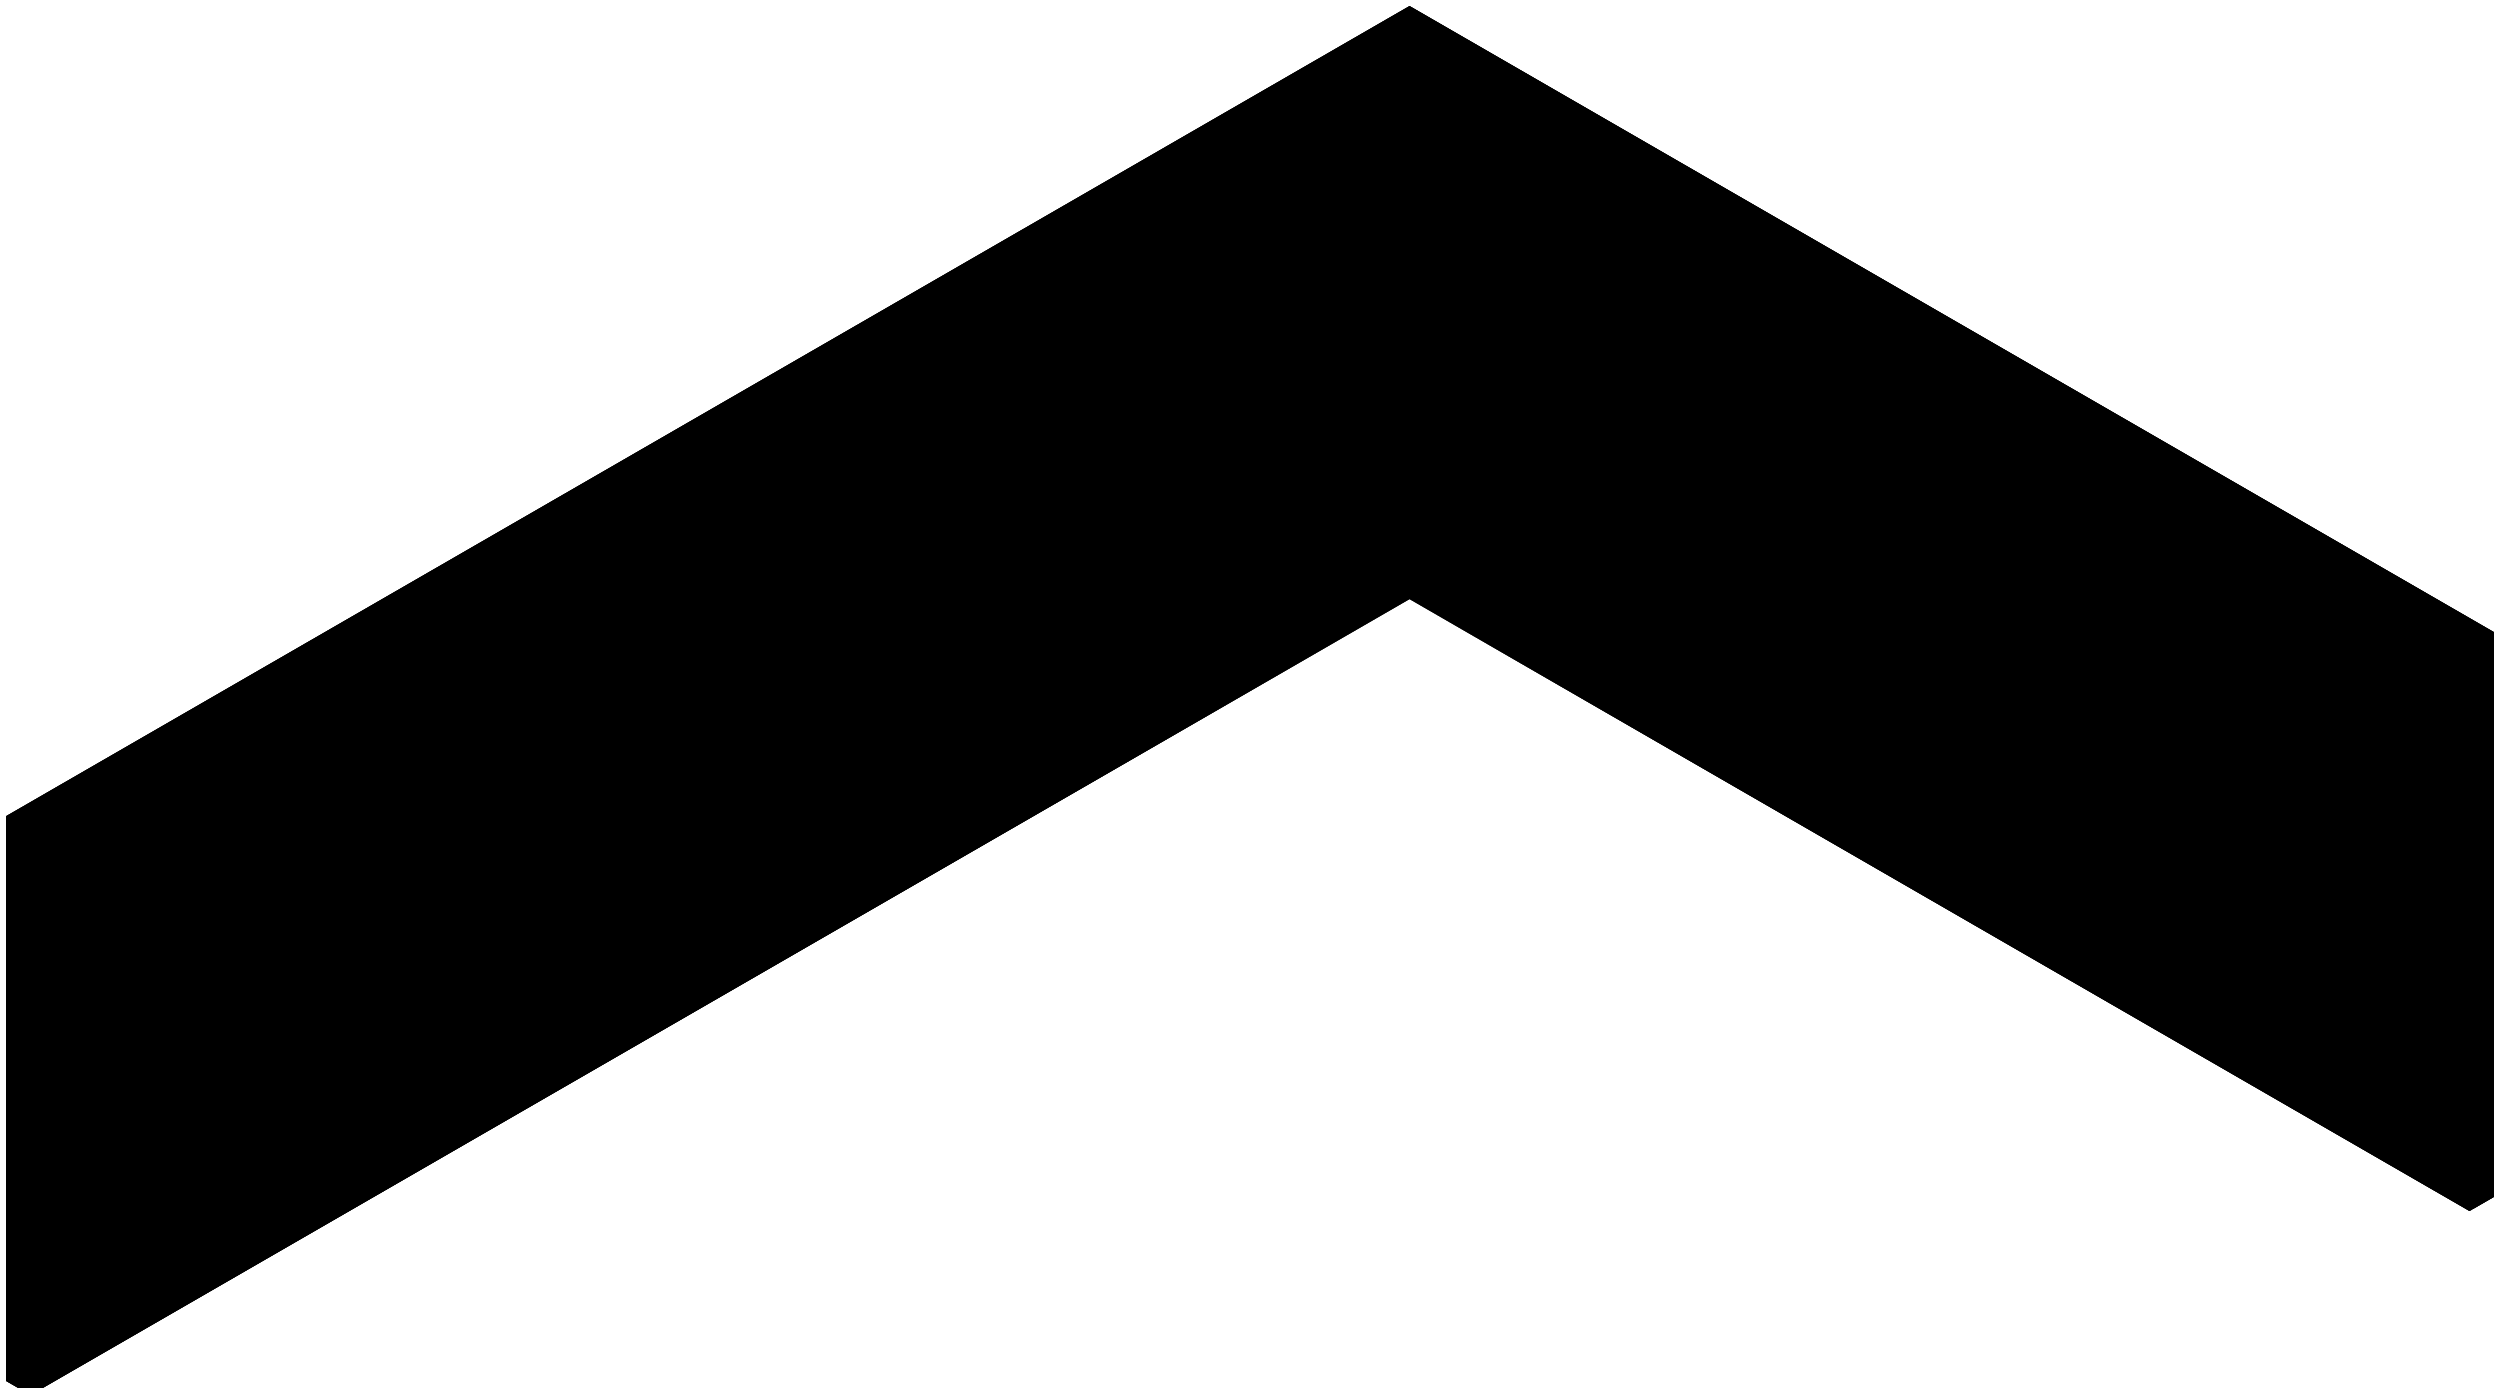
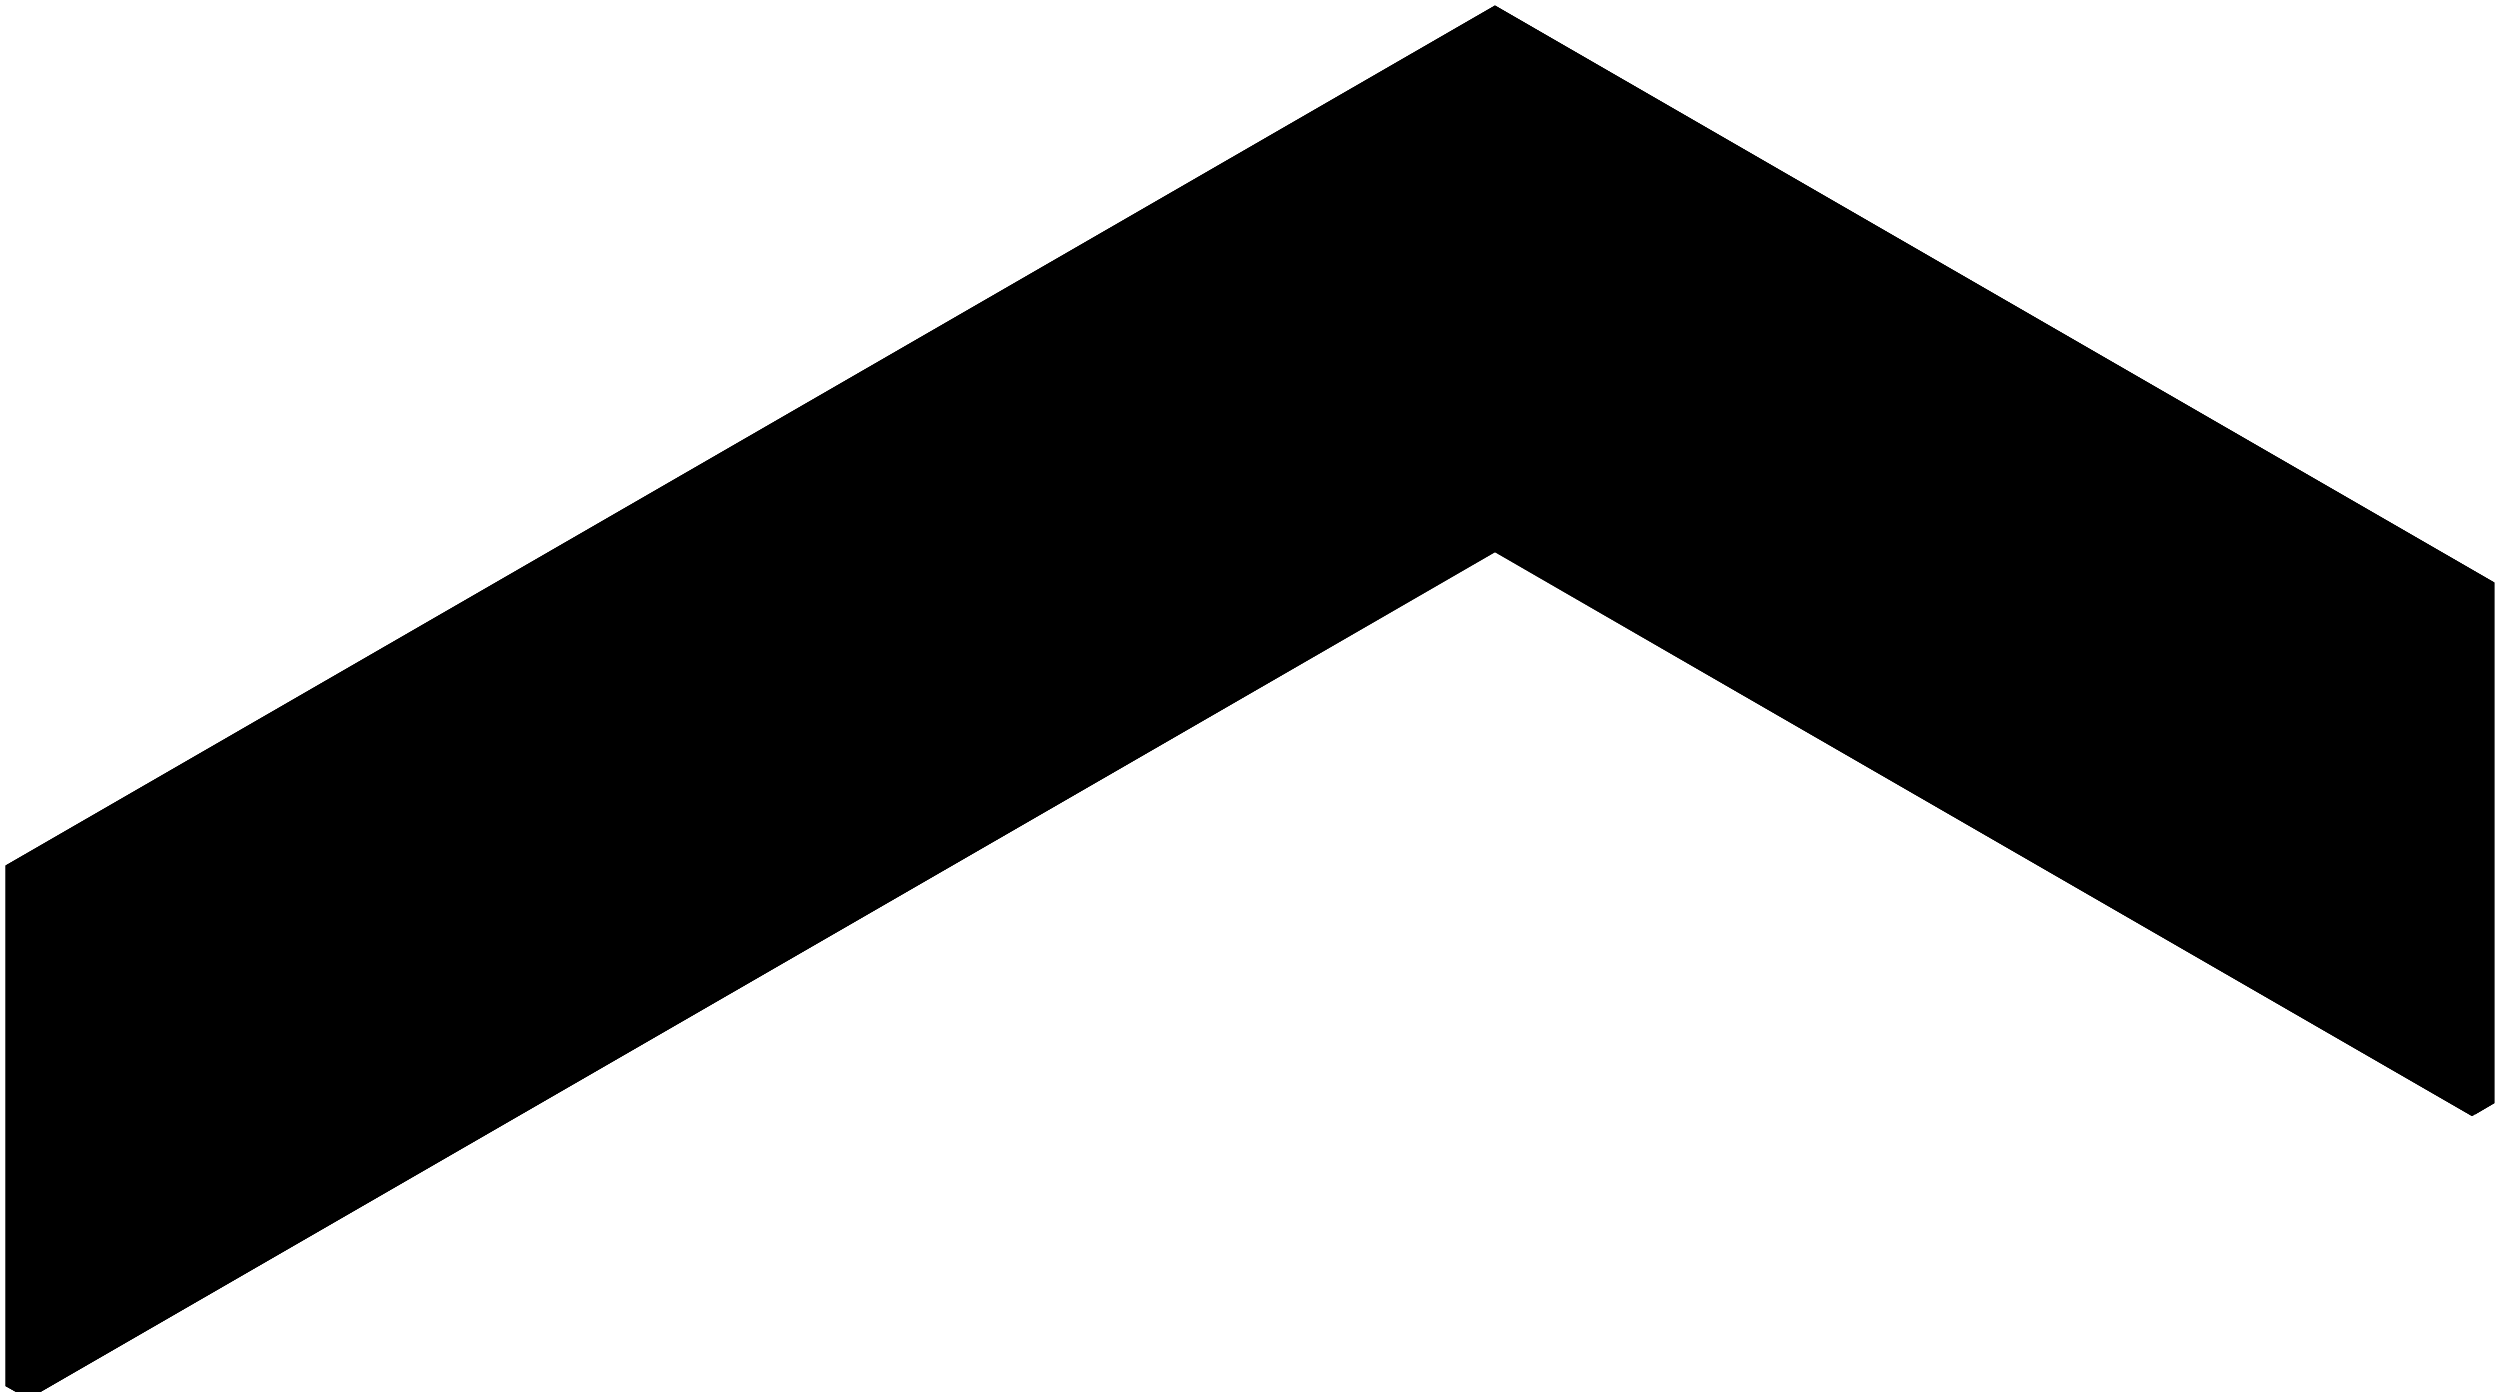
- <svg xmlns="http://www.w3.org/2000/svg" class="iso-svg st-walls" viewBox="0 0 831.31 461.24" role="img" aria-label="The back and right walls of the room.">
+ <svg xmlns="http://www.w3.org/2000/svg" class="iso-svg st-walls" viewBox="0 0 902.03 502.06" role="img" aria-label="The back and right walls of the room.">
  <g class="m-wall">
    <g class="iso-solid">
-       <path class="iso-fill" d="M468.7 10.2L475.8 6.1L829.3 210.2L829.3 398L822.2 402.1L468.7 198Z" />
-       <path class="iso-shade" data-shade="0" d="M829.3 398L822.2 402.1L822.2 214.3L829.3 210.2Z" />
-       <path class="iso-shade" data-shade="3" d="M822.2 402.1L468.7 198L468.7 10.2L822.2 214.3Z" />
-       <path class="iso-top" d="M829.3 210.2L822.2 214.3L468.7 10.2L475.8 6.1Z" />
-       <path class="iso-line iso-crease" data-tone="lo" d="M829.3 210.2L822.2 214.3L468.7 10.2" />
-       <path class="iso-line iso-edge" data-tone="hi" d="M468.7 10.2L475.8 6.1L829.3 210.2M829.3 398L822.2 402.1L468.7 198M829.3 210.2L829.3 398M468.7 10.2L468.7 198" />
+       <path class="iso-fill" d="M539.4 10.2L546.5 6.1L900 210.2L900 398L893 402.1L539.4 198Z" />
+       <path class="iso-shade" data-shade="0" d="M900 398L893 402.1L893 214.3L900 210.2Z" />
+       <path class="iso-shade" data-shade="3" d="M893 402.1L539.4 198L539.4 10.2L893 214.3Z" />
+       <path class="iso-top" d="M900 210.2L893 214.3L539.4 10.2L546.5 6.1Z" />
+       <path class="iso-line iso-crease" data-tone="lo" d="M900 210.2L893 214.3L539.4 10.2" />
+       <path class="iso-line iso-edge" data-tone="hi" d="M539.4 10.2L546.5 6.1L900 210.2M900 398L893 402.1L539.4 198M900 210.2L900 398M539.4 10.2L539.4 198" />
    </g>
  </g>
  <g class="m-wall">
    <g class="iso-solid">
-       <path class="iso-fill" d="M2 271.4L468.7 2L475.8 6.1L475.8 193.9L9.1 463.3L2 459.2Z" />
-       <path class="iso-shade" data-shade="0" d="M475.8 193.9L9.1 463.3L9.1 275.5L475.8 6.1Z" />
-       <path class="iso-shade" data-shade="3" d="M9.1 463.3L2 459.2L2 271.4L9.1 275.5Z" />
-       <path class="iso-top" d="M475.8 6.1L9.1 275.5L2 271.4L468.7 2Z" />
-       <path class="iso-line iso-crease" data-tone="lo" d="M475.8 6.1L9.1 275.5L2 271.4" />
-       <path class="iso-line iso-edge" data-tone="hi" d="M2 271.4L468.7 2L475.8 6.1M475.8 193.9L9.1 463.3L2 459.2M475.8 6.1L475.8 193.9M2 271.4L2 459.2" />
+       <path class="iso-fill" d="M2 312.3L539.4 2L546.5 6.1L546.5 193.9L9.1 504.1L2 500.1Z" />
+       <path class="iso-shade" data-shade="0" d="M546.5 193.9L9.1 504.1L9.1 316.3L546.5 6.1Z" />
+       <path class="iso-shade" data-shade="3" d="M9.1 504.1L2 500.1L2 312.3L9.1 316.3Z" />
+       <path class="iso-top" d="M546.5 6.1L9.1 316.3L2 312.3L539.4 2Z" />
+       <path class="iso-line iso-crease" data-tone="lo" d="M546.5 6.1L9.1 316.3L2 312.3" />
+       <path class="iso-line iso-edge" data-tone="hi" d="M2 312.3L539.4 2L546.5 6.1M546.5 193.9L9.1 504.1L2 500.1M546.5 6.1L546.5 193.9M2 312.3L2 500.1" />
    </g>
  </g>
-   <path class="iso-line" data-tone="faint" d="M468.7 198L468.7 10.2" />
+   <path class="iso-line" data-tone="faint" d="M539.4 198L539.4 10.2" />
  <g class="m-paint">
    <g class="iso-solid">
-       <path class="iso-fill" d="M467.8 191.3L467.8 191.1L468.5 190.7L468.8 190.7L822.1 394.7L822.1 402.2L821.3 402.6L821 402.6L467.8 198.7Z" />
-       <path class="iso-shade" data-shade="0" d="M822.1 402.2L821.3 402.6L821.3 395.3L822.1 394.8Z" />
-       <path class="iso-shade" data-shade="1" d="M821.3 402.6L821 402.6L821 395.3L821.3 395.3Z" />
-       <path class="iso-shade" data-shade="3" d="M821 402.6L467.8 198.7L467.8 191.3L821 395.3Z" />
-       <path class="iso-top" d="M822.1 394.7L822.1 394.8L821.3 395.3L821 395.3L467.8 191.3L467.8 191.1L468.5 190.7L468.8 190.7Z" />
-       <path class="iso-line iso-crease" data-tone="lo" d="M822.1 394.8L821.3 395.3L821 395.3L467.8 191.3" />
-       <path class="iso-line iso-edge" data-tone="hi" d="M467.8 191.3L467.8 191.1L468.5 190.7L468.8 190.7L822.1 394.7L822.1 394.8M822.1 402.2L821.3 402.6L821 402.6L467.8 198.7M822.1 394.8L822.1 402.2M467.8 191.3L467.8 198.7" />
+       <path class="iso-fill" d="M538.5 191.1L539.3 190.7L539.5 190.7L892.8 394.7L892.8 402L892.8 402.2L892 402.6L891.8 402.6L538.5 198.7Z" />
+       <path class="iso-shade" data-shade="0" d="M892.8 402.2L892 402.6L892 395.3L892.8 394.8Z" />
+       <path class="iso-shade" data-shade="1" d="M892 402.6L891.8 402.6L891.8 395.3L892 395.3Z" />
+       <path class="iso-shade" data-shade="3" d="M891.8 402.6L538.5 198.7L538.5 191.3L891.8 395.3Z" />
+       <path class="iso-top" d="M892.8 394.7L892.8 394.8L892 395.3L891.8 395.3L538.5 191.3L538.5 191.1L539.3 190.7L539.5 190.7Z" />
+       <path class="iso-line iso-crease" data-tone="lo" d="M892.8 394.8L892 395.3L891.8 395.3L538.5 191.3" />
+       <path class="iso-line iso-edge" data-tone="hi" d="M538.5 191.3L538.5 191.1L539.3 190.7L539.5 190.7L892.8 394.7L892.8 394.8M892.8 402.2L892 402.6L891.8 402.6L538.5 198.7M892.8 394.8L892.8 402.2M538.5 191.3L538.5 198.7" />
    </g>
  </g>
  <g class="m-paint">
    <g class="iso-solid">
-       <path class="iso-fill" d="M9.2 455.9L468.5 190.7L468.8 190.7L469.6 191.1L469.6 198.7L10.3 463.8L10 463.8L9.2 463.4Z" />
-       <path class="iso-shade" data-shade="0" d="M469.6 198.7L10.3 463.8L10.3 456.5L469.6 191.3Z" />
-       <path class="iso-shade" data-shade="1" d="M10.3 463.8L10 463.8L10 456.5L10.3 456.5Z" />
-       <path class="iso-shade" data-shade="3" d="M10 463.8L9.2 463.4L9.2 456.1L10 456.5Z" />
-       <path class="iso-top" d="M469.6 191.1L469.6 191.3L10.3 456.5L10 456.5L9.2 456.1L9.2 455.9L468.5 190.7L468.8 190.7Z" />
-       <path class="iso-line iso-crease" data-tone="lo" d="M469.6 191.3L10.3 456.5L10 456.5L9.2 456.1" />
-       <path class="iso-line iso-edge" data-tone="hi" d="M9.2 456.1L9.2 455.9L468.5 190.7L468.8 190.7L469.6 191.1L469.6 191.3M469.6 198.7L10.3 463.8L10 463.8L9.2 463.4M469.6 191.3L469.6 198.7M9.2 456.1L9.2 463.4" />
+       <path class="iso-fill" d="M9.2 496.7L539.3 190.7L539.5 190.7L540.3 191.1L540.3 198.7L10.3 504.7L10 504.7L9.2 504.2Z" />
+       <path class="iso-shade" data-shade="0" d="M540.3 198.7L10.3 504.7L10.3 497.3L540.3 191.3Z" />
+       <path class="iso-shade" data-shade="1" d="M10.3 504.7L10 504.7L10 497.3L10.3 497.3Z" />
+       <path class="iso-shade" data-shade="3" d="M10 504.7L9.2 504.2L9.2 496.9L10 497.3Z" />
+       <path class="iso-top" d="M540.3 191.1L540.3 191.3L10.3 497.3L10 497.3L9.2 496.9L9.2 496.7L539.3 190.7L539.5 190.7Z" />
+       <path class="iso-line iso-crease" data-tone="lo" d="M540.3 191.3L10.3 497.3L10 497.3L9.2 496.9" />
+       <path class="iso-line iso-edge" data-tone="hi" d="M9.2 496.9L9.2 496.7L539.3 190.7L539.5 190.7L540.3 191.1L540.3 191.3M540.3 198.7L10.3 504.7L10 504.7L9.2 504.2M540.3 191.3L540.3 198.7M9.2 496.9L9.2 504.2" />
    </g>
  </g>
  <g class="m-paint">
    <g class="iso-solid">
-       <path class="iso-fill" d="M116 372.3L116.1 372.2L121.3 369.1L121.5 369.1L121.7 369.1L121.8 369.3L121.8 379.1L121.7 379.2L116.5 382.2L116.3 382.3L116.1 382.2L116 382.1Z" />
-       <path class="iso-shade" data-shade="0" d="M121.8 379.1L121.7 379.2L121.7 369.4L121.8 369.3ZM121.7 379.2L116.5 382.2L116.5 372.4L121.7 369.4Z" />
-       <path class="iso-shade" data-shade="1" d="M116.5 382.2L116.3 382.3L116.3 372.5L116.5 372.4Z" />
-       <path class="iso-shade" data-shade="2" d="M116.3 382.3L116.1 382.2L116.1 372.4L116.3 372.5Z" />
-       <path class="iso-shade" data-shade="3" d="M116.1 382.2L116 382.1L116 372.3L116.1 372.4Z" />
-       <path class="iso-top" d="M121.7 369.1L121.8 369.3L121.7 369.4L116.5 372.4L116.3 372.5L116.1 372.4L116.1 372.4L116 372.3L116.1 372.2L121.3 369.1L121.5 369.1L121.7 369.1Z" />
-       <path class="iso-line iso-crease" data-tone="lo" d="M121.8 369.3L121.7 369.4L116.5 372.4L116.3 372.5L116.1 372.4M116.1 372.4L116 372.3" />
-       <path class="iso-line iso-edge" data-tone="hi" d="M116.1 372.4L116.1 372.4M116 372.3L116.1 372.2L121.3 369.1L121.5 369.1L121.7 369.1L121.7 369.1L121.8 369.3M121.8 379.1L121.7 379.2L116.5 382.2L116.3 382.3L116.1 382.2M116.1 382.2L116 382.1M121.8 369.3L121.8 379.1M116.1 372.4L116.1 382.2M116.1 372.4L116.1 382.2M116 372.3L116 382.1" />
+       <path class="iso-fill" d="M186.7 372.3L186.8 372.2L192 369.1L192.2 369.1L192.4 369.1L192.5 369.3L192.5 379.1L192.4 379.2L187.2 382.2L187 382.3L186.8 382.2L186.7 382.1Z" />
+       <path class="iso-shade" data-shade="0" d="M192.5 379.1L192.4 379.2L192.4 369.4L192.5 369.3ZM192.4 379.2L187.2 382.2L187.2 372.4L192.4 369.4Z" />
+       <path class="iso-shade" data-shade="1" d="M187.2 382.2L187 382.3L187 372.5L187.2 372.4Z" />
+       <path class="iso-shade" data-shade="2" d="M187 382.3L186.8 382.2L186.8 372.4L187 372.5Z" />
+       <path class="iso-shade" data-shade="3" d="M186.8 382.2L186.7 382.1L186.7 372.3L186.8 372.4Z" />
+       <path class="iso-top" d="M192.4 369.1L192.5 369.3L192.4 369.4L187.2 372.4L187 372.5L186.8 372.4L186.8 372.4L186.7 372.3L186.8 372.2L192 369.1L192.2 369.1L192.4 369.1Z" />
+       <path class="iso-line iso-crease" data-tone="lo" d="M192.5 369.3L192.4 369.4L187.2 372.4L187 372.5L186.8 372.4M186.8 372.4L186.7 372.3" />
+       <path class="iso-line iso-edge" data-tone="hi" d="M186.8 372.4L186.8 372.4M186.7 372.3L186.8 372.2L192 369.1L192.2 369.1L192.4 369.1L192.4 369.1L192.5 369.3M192.5 379.1L192.4 379.2L187.2 382.2L187 382.3L186.8 382.2M186.8 382.2L186.7 382.1M192.5 369.3L192.5 379.1M186.8 372.4L186.8 382.2M186.8 372.4L186.8 382.2M186.7 372.3L186.7 382.1" />
    </g>
  </g>
  <g class="iso-dots" data-tone="hi">
-     <circle cx="119.9" cy="373.7" r="0.35" />
-     <circle cx="118.2" cy="374.6" r="0.35" />
-     <circle cx="119.9" cy="376.9" r="0.35" />
-     <circle cx="118.2" cy="377.9" r="0.35" />
+     <circle cx="190.7" cy="373.7" r="0.35" />
+     <circle cx="189" cy="374.6" r="0.35" />
+     <circle cx="190.7" cy="376.9" r="0.35" />
+     <circle cx="189" cy="377.9" r="0.35" />
  </g>
  <g class="m-paint">
    <g class="iso-solid">
-       <path class="iso-fill" d="M285.7 274.3L285.8 274.2L291 271.2L291.2 271.1L291.4 271.2L291.5 271.3L291.5 281.1L291.4 281.2L286.2 284.2L286 284.3L285.8 284.2L285.7 284.1Z" />
-       <path class="iso-shade" data-shade="0" d="M291.5 281.1L291.4 281.2L291.4 271.4L291.5 271.3ZM291.4 281.2L286.2 284.2L286.2 274.4L291.4 271.4Z" />
-       <path class="iso-shade" data-shade="1" d="M286.2 284.2L286 284.3L286 274.5L286.2 274.4Z" />
-       <path class="iso-shade" data-shade="2" d="M286 284.3L285.8 284.2L285.8 274.4L286 274.5Z" />
-       <path class="iso-shade" data-shade="3" d="M285.8 284.2L285.7 284.1L285.7 274.3L285.8 274.4Z" />
-       <path class="iso-top" d="M291.4 271.2L291.5 271.3L291.4 271.4L286.2 274.4L286 274.5L285.8 274.4L285.8 274.4L285.7 274.3L285.8 274.2L291 271.2L291.2 271.1L291.4 271.2Z" />
-       <path class="iso-line iso-crease" data-tone="lo" d="M291.5 271.3L291.4 271.4L286.2 274.4L286 274.5L285.8 274.4M285.8 274.4L285.7 274.3" />
-       <path class="iso-line iso-edge" data-tone="hi" d="M285.8 274.4L285.8 274.4M285.7 274.3L285.8 274.2L291 271.2L291.2 271.1L291.4 271.2L291.4 271.2L291.5 271.3M291.5 281.1L291.4 281.2L286.2 284.2L286 284.3L285.8 284.2M285.8 284.2L285.7 284.1M291.5 271.3L291.5 281.1M285.8 274.4L285.8 284.2M285.8 274.4L285.8 284.2M285.7 274.3L285.7 284.1" />
+       <path class="iso-fill" d="M356.4 274.3L356.5 274.2L361.7 271.2L361.9 271.1L362.1 271.2L362.2 271.3L362.2 281.1L362.1 281.2L356.9 284.2L356.7 284.3L356.5 284.2L356.4 284.1Z" />
+       <path class="iso-shade" data-shade="0" d="M362.2 281.1L362.1 281.2L362.1 271.4L362.2 271.3ZM362.1 281.2L356.9 284.2L356.9 274.4L362.1 271.4Z" />
+       <path class="iso-shade" data-shade="1" d="M356.9 284.2L356.7 284.3L356.7 274.5L356.9 274.4Z" />
+       <path class="iso-shade" data-shade="2" d="M356.7 284.3L356.5 284.2L356.5 274.4L356.7 274.5Z" />
+       <path class="iso-shade" data-shade="3" d="M356.5 284.2L356.4 284.1L356.4 274.3L356.5 274.4Z" />
+       <path class="iso-top" d="M362.1 271.2L362.2 271.3L362.1 271.4L356.9 274.4L356.7 274.5L356.5 274.4L356.5 274.4L356.4 274.3L356.5 274.2L361.7 271.2L361.9 271.1L362.1 271.2Z" />
+       <path class="iso-line iso-crease" data-tone="lo" d="M362.2 271.3L362.1 271.4L356.9 274.4L356.7 274.5L356.5 274.4M356.5 274.4L356.4 274.3" />
+       <path class="iso-line iso-edge" data-tone="hi" d="M356.5 274.4L356.5 274.4M356.4 274.3L356.5 274.2L361.7 271.2L361.9 271.1L362.1 271.2L362.1 271.2L362.2 271.3M362.2 281.1L362.1 281.2L356.9 284.2L356.7 284.3L356.5 284.2M356.5 284.2L356.4 284.1M362.2 271.3L362.2 281.1M356.5 274.4L356.5 284.2M356.5 274.4L356.5 284.2M356.4 274.3L356.4 284.1" />
    </g>
  </g>
  <g class="iso-dots" data-tone="hi">
-     <circle cx="289.7" cy="275.7" r="0.35" />
-     <circle cx="288" cy="276.7" r="0.35" />
-     <circle cx="289.7" cy="279" r="0.35" />
-     <circle cx="288" cy="279.9" r="0.35" />
+     <circle cx="360.4" cy="275.7" r="0.35" />
+     <circle cx="358.7" cy="276.7" r="0.35" />
+     <circle cx="360.4" cy="279" r="0.35" />
+     <circle cx="358.7" cy="279.9" r="0.35" />
  </g>
  <g class="m-paint">
    <g class="iso-solid">
-       <path class="iso-fill" d="M420 196.7L420.1 196.6L425.3 193.6L425.6 193.5L425.8 193.6L425.9 193.7L425.9 203.5L425.8 203.6L420.5 206.7L420.3 206.7L420.1 206.7L420 206.5Z" />
-       <path class="iso-shade" data-shade="0" d="M425.9 203.5L425.8 203.6L425.8 193.8L425.9 193.7ZM425.8 203.6L420.5 206.7L420.5 196.9L425.8 193.8Z" />
-       <path class="iso-shade" data-shade="1" d="M420.5 206.7L420.3 206.7L420.3 196.9L420.5 196.9Z" />
-       <path class="iso-shade" data-shade="2" d="M420.3 206.7L420.1 206.7L420.1 196.9L420.3 196.9Z" />
-       <path class="iso-shade" data-shade="3" d="M420.1 206.7L420 206.5L420 196.7L420.1 196.9Z" />
-       <path class="iso-top" d="M425.8 193.6L425.9 193.7L425.8 193.8L420.5 196.9L420.3 196.9L420.1 196.9L420.1 196.9L420 196.7L420.1 196.6L425.3 193.6L425.6 193.5L425.8 193.6Z" />
-       <path class="iso-line iso-crease" data-tone="lo" d="M425.9 193.7L425.8 193.8L420.5 196.9L420.3 196.9L420.1 196.9M420.1 196.9L420 196.7" />
-       <path class="iso-line iso-edge" data-tone="hi" d="M420.1 196.9L420.1 196.9M420 196.7L420.1 196.6L425.3 193.6L425.6 193.5L425.8 193.6L425.8 193.6L425.9 193.7M425.9 203.5L425.8 203.6L420.5 206.7L420.3 206.7L420.1 206.7M420.1 206.7L420 206.5M425.9 193.7L425.9 203.5M420.1 196.9L420.1 206.7M420.1 196.9L420.1 206.7M420 196.7L420 206.5" />
+       <path class="iso-fill" d="M490.7 196.7L490.8 196.6L496.1 193.6L496.3 193.5L496.5 193.6L496.6 193.7L496.6 203.5L496.5 203.6L491.2 206.7L491 206.7L490.8 206.7L490.7 206.5Z" />
+       <path class="iso-shade" data-shade="0" d="M496.6 203.5L496.5 203.6L496.5 193.8L496.6 193.7ZM496.5 203.6L491.2 206.7L491.2 196.9L496.5 193.8Z" />
+       <path class="iso-shade" data-shade="1" d="M491.2 206.7L491 206.7L491 196.9L491.2 196.9Z" />
+       <path class="iso-shade" data-shade="2" d="M491 206.7L490.8 206.7L490.8 196.9L491 196.9Z" />
+       <path class="iso-shade" data-shade="3" d="M490.8 206.7L490.7 206.5L490.7 196.7L490.8 196.9Z" />
+       <path class="iso-top" d="M496.5 193.6L496.6 193.7L496.5 193.8L491.2 196.9L491 196.9L490.8 196.9L490.8 196.9L490.7 196.7L490.8 196.6L496.1 193.6L496.3 193.5L496.5 193.6Z" />
+       <path class="iso-line iso-crease" data-tone="lo" d="M496.6 193.7L496.5 193.8L491.2 196.9L491 196.9L490.8 196.9M490.8 196.9L490.7 196.7" />
+       <path class="iso-line iso-edge" data-tone="hi" d="M490.8 196.9L490.8 196.9M490.7 196.7L490.8 196.6L496.1 193.6L496.3 193.5L496.5 193.6L496.5 193.6L496.6 193.7M496.6 203.5L496.5 203.6L491.2 206.7L491 206.7L490.8 206.7M490.8 206.7L490.7 206.5M496.6 193.7L496.6 203.5M490.8 196.9L490.8 206.7M490.8 196.9L490.8 206.7M490.7 196.7L490.7 206.5" />
    </g>
  </g>
  <g class="iso-dots" data-tone="hi">
-     <circle cx="424" cy="198.1" r="0.35" />
-     <circle cx="422.3" cy="199.1" r="0.35" />
-     <circle cx="424" cy="201.4" r="0.35" />
-     <circle cx="422.3" cy="202.4" r="0.35" />
+     <circle cx="494.7" cy="198.1" r="0.35" />
+     <circle cx="493" cy="199.1" r="0.35" />
+     <circle cx="494.7" cy="201.4" r="0.35" />
+     <circle cx="493" cy="202.4" r="0.35" />
  </g>
  <g class="m-paint">
    <g class="iso-solid">
-       <path class="iso-fill" d="M536.3 142.7L536.4 142.6L536.6 142.5L536.8 142.6L542 145.6L542.1 145.7L542.1 155.5L542 155.6L541.8 155.7L541.6 155.6L536.4 152.6L536.3 152.5Z" />
-       <path class="iso-shade" data-shade="0" d="M542.1 155.5L542 155.6L542 145.8L542.1 145.7Z" />
-       <path class="iso-shade" data-shade="1" d="M542 155.6L541.8 155.7L541.8 145.9L542 145.8Z" />
-       <path class="iso-shade" data-shade="2" d="M541.8 155.7L541.6 155.6L541.6 145.8L541.8 145.9Z" />
-       <path class="iso-shade" data-shade="3" d="M541.6 155.6L536.4 152.6L536.4 142.8L541.6 145.8ZM536.4 152.6L536.3 152.5L536.3 142.7L536.4 142.8Z" />
-       <path class="iso-top" d="M542 145.6L542.1 145.7L542 145.8L542 145.8L541.8 145.9L541.6 145.8L536.4 142.8L536.3 142.7L536.4 142.6L536.4 142.6L536.6 142.5L536.8 142.6Z" />
-       <path class="iso-line iso-crease" data-tone="lo" d="M542.1 145.7L542 145.8M542 145.8L541.8 145.9L541.6 145.8L536.4 142.8L536.3 142.7" />
-       <path class="iso-line iso-edge" data-tone="hi" d="M542 145.8L542 145.8M536.3 142.7L536.4 142.6L536.4 142.6L536.6 142.5L536.8 142.6L542 145.6L542.1 145.7M542.1 155.5L542 155.6M542 155.6L541.8 155.7L541.6 155.6L536.4 152.6L536.3 152.5M542.1 145.7L542.1 155.5M542 145.8L542 155.6M542 145.8L542 155.6M536.3 142.7L536.3 152.5" />
+       <path class="iso-fill" d="M578.7 126.4L578.8 126.2L579 126.2L579.2 126.2L584.4 129.3L584.5 129.4L584.5 139.2L584.4 139.3L584.2 139.3L584 139.3L578.8 136.3L578.7 136.2Z" />
+       <path class="iso-shade" data-shade="0" d="M584.5 139.2L584.4 139.3L584.4 129.5L584.5 129.4Z" />
+       <path class="iso-shade" data-shade="1" d="M584.4 139.3L584.2 139.3L584.2 129.5L584.4 129.5Z" />
+       <path class="iso-shade" data-shade="2" d="M584.2 139.3L584 139.3L584 129.5L584.2 129.5Z" />
+       <path class="iso-shade" data-shade="3" d="M584 139.3L578.8 136.3L578.8 126.5L584 129.5ZM578.8 136.3L578.7 136.2L578.7 126.4L578.8 126.5Z" />
+       <path class="iso-top" d="M584.4 129.3L584.5 129.4L584.4 129.5L584.4 129.5L584.2 129.5L584 129.5L578.8 126.5L578.7 126.4L578.8 126.2L578.8 126.2L579 126.2L579.2 126.2Z" />
+       <path class="iso-line iso-crease" data-tone="lo" d="M584.5 129.4L584.4 129.5M584.4 129.5L584.2 129.5L584 129.5L578.8 126.5L578.7 126.4" />
+       <path class="iso-line iso-edge" data-tone="hi" d="M584.4 129.5L584.4 129.5M578.7 126.4L578.8 126.2L578.8 126.2L579 126.2L579.2 126.2L584.4 129.3L584.5 129.4M584.5 139.2L584.4 139.3M584.4 139.3L584.2 139.3L584 139.3L578.8 136.3L578.7 136.2M584.5 129.4L584.5 139.2M584.4 129.5L584.4 139.3M584.4 129.5L584.4 139.3M578.7 126.4L578.7 136.2" />
    </g>
  </g>
-   <path class="iso-line" data-tone="mid" d="M539 150.8L539 147.6" />
+   <path class="iso-line" data-tone="mid" d="M581.4 134.5L581.4 131.3" />
</svg>
